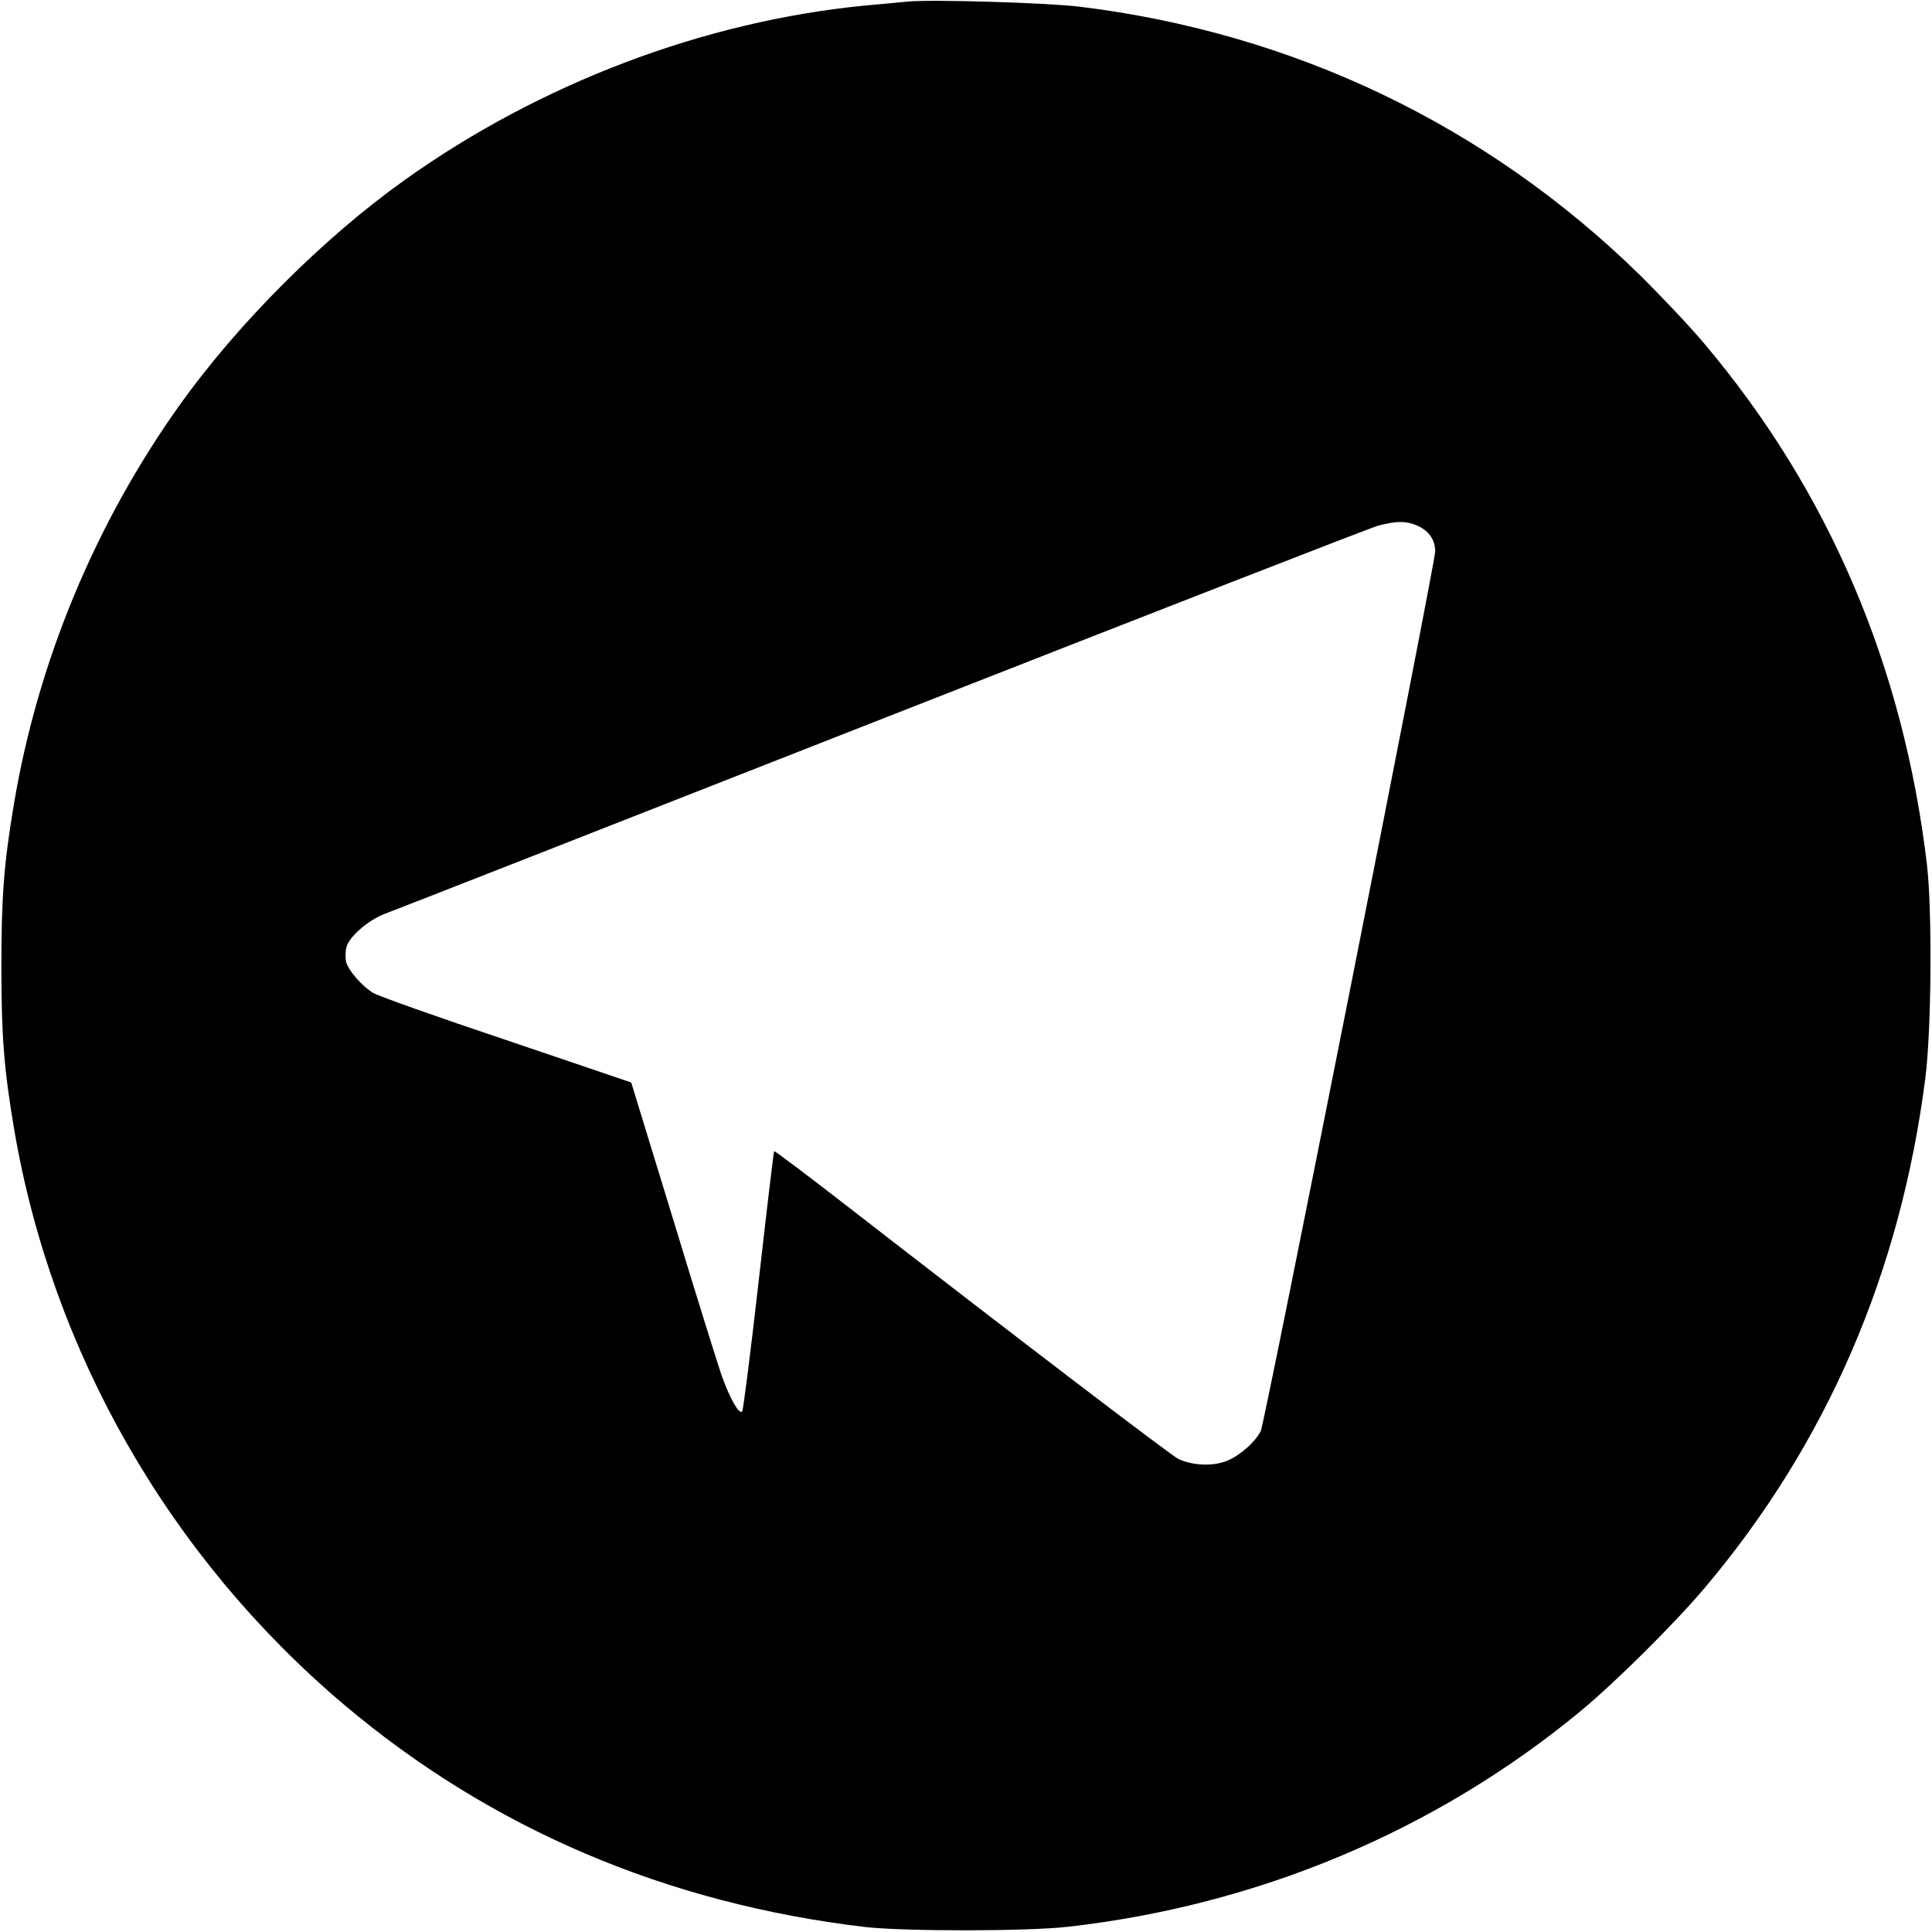
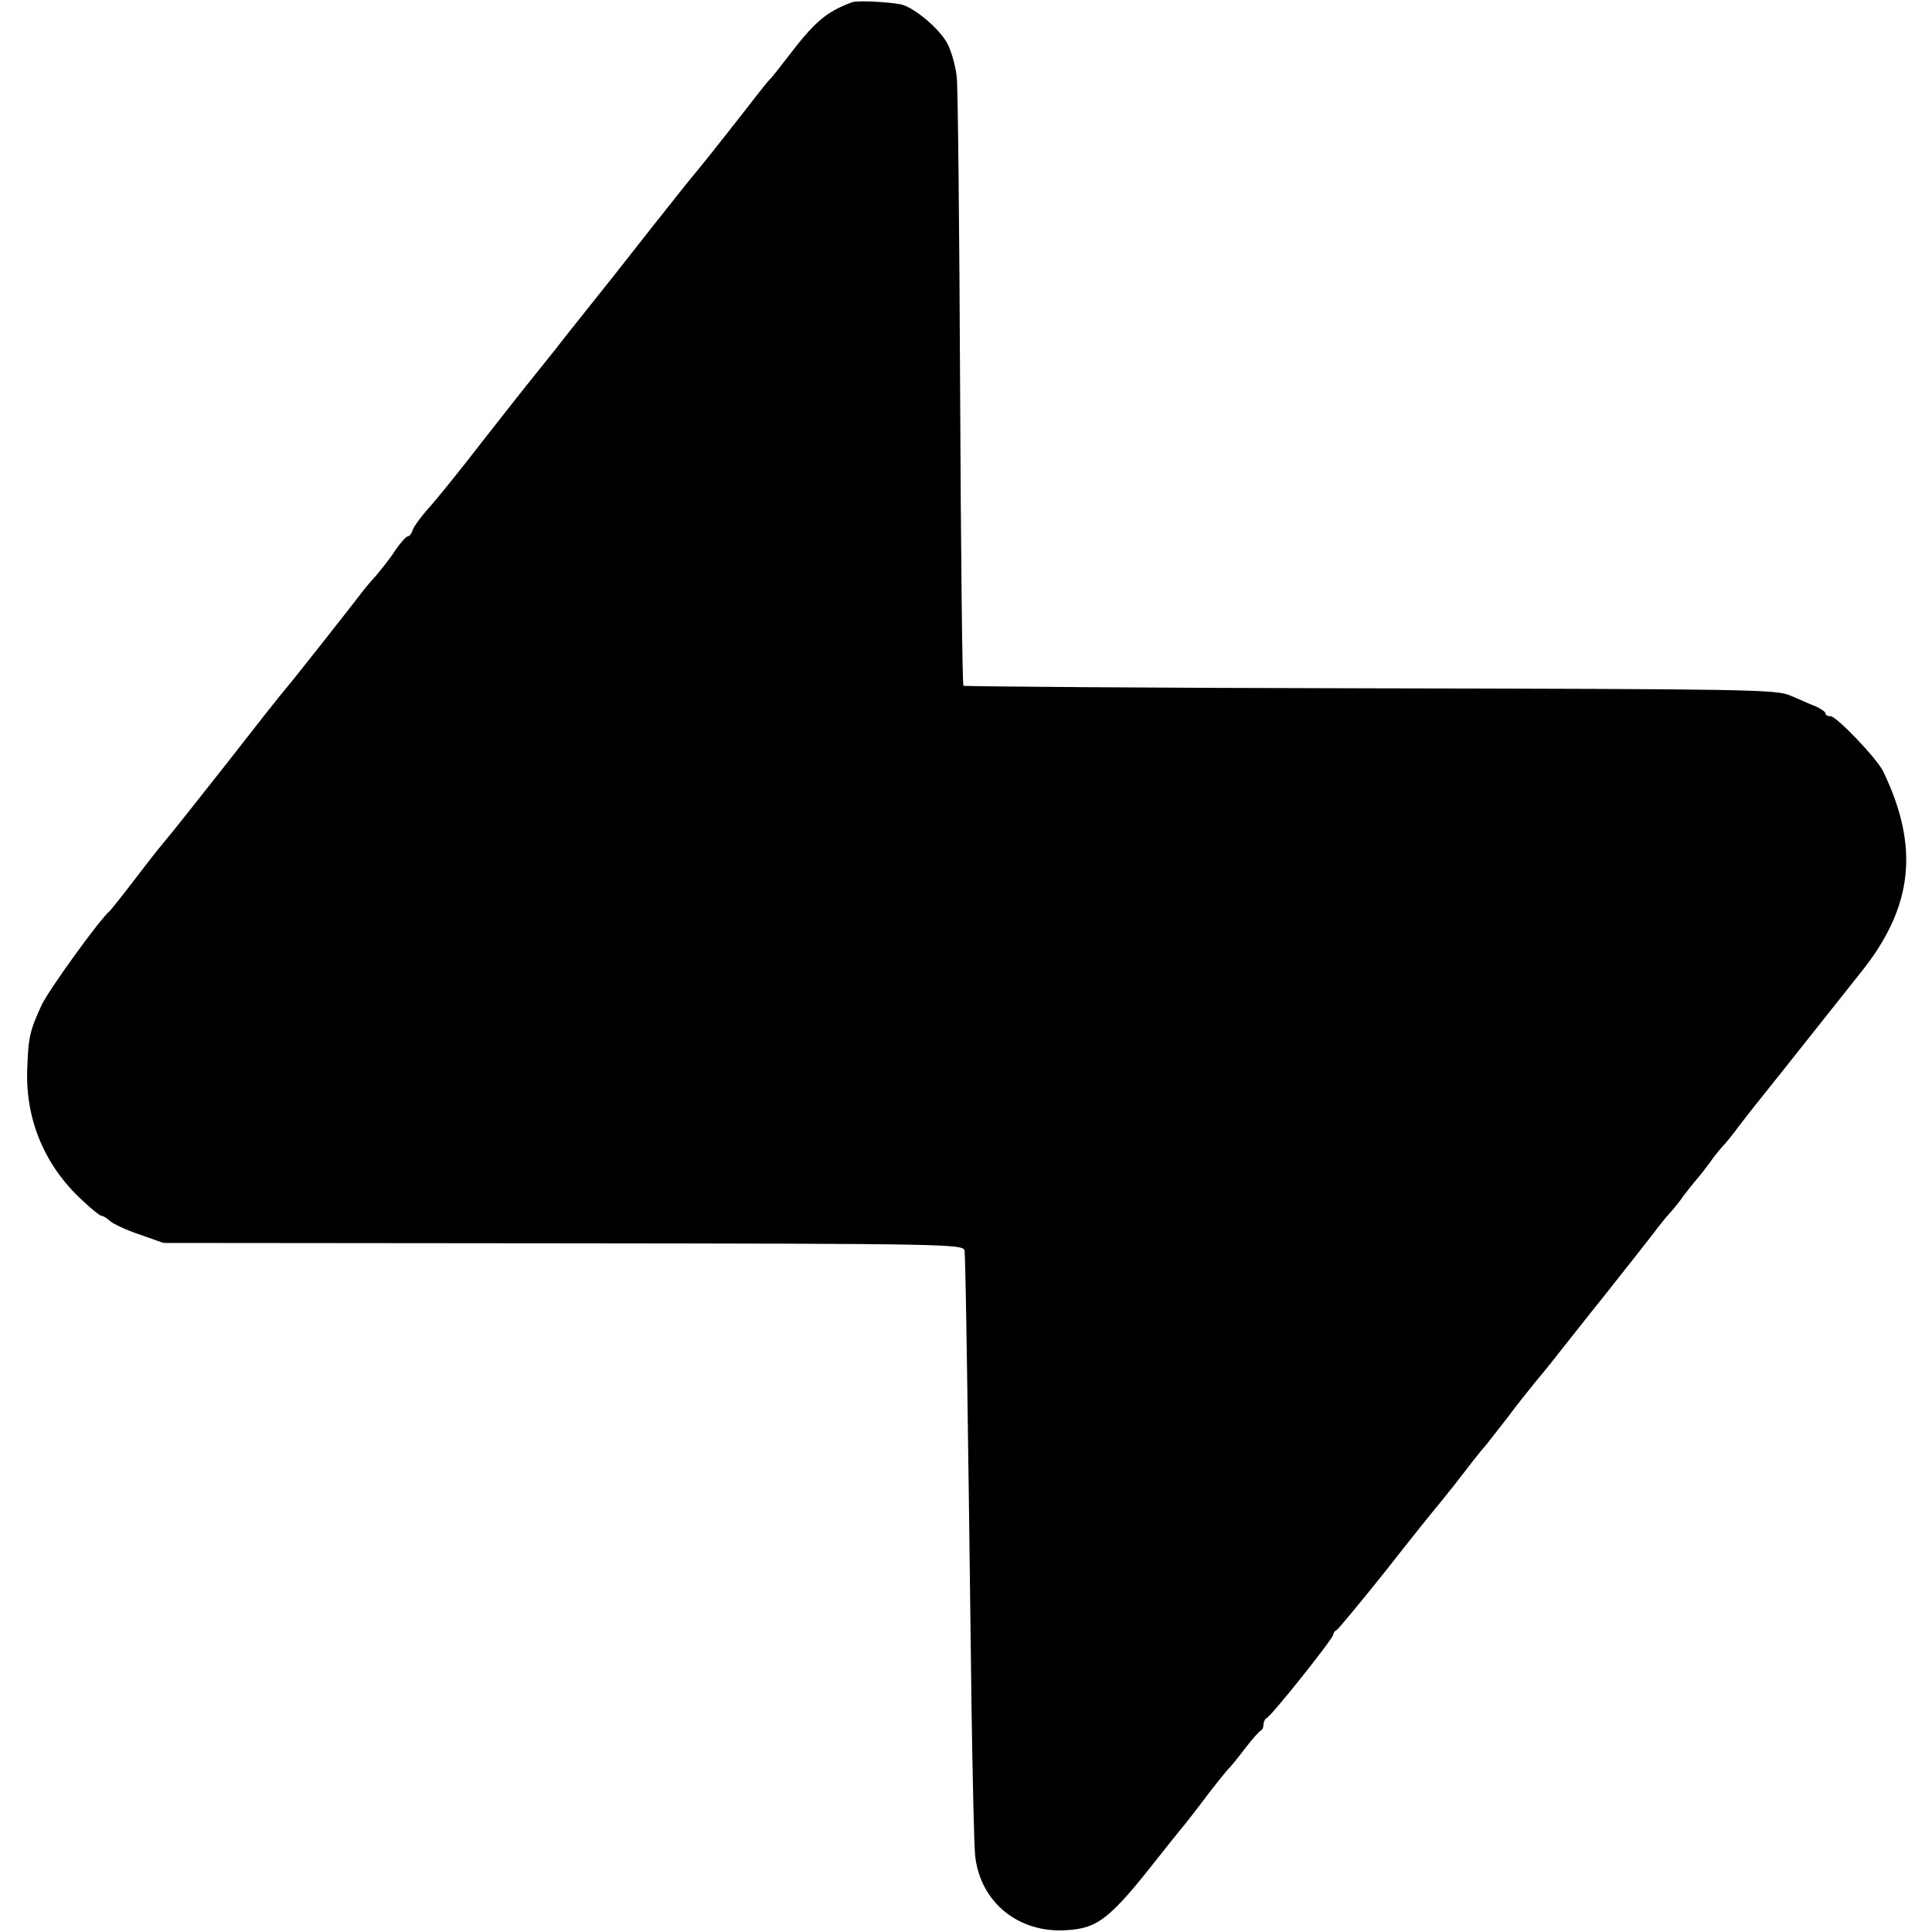
- <svg xmlns="http://www.w3.org/2000/svg" version="1.0" width="700pt" height="700pt" viewBox="0 0 700 700" preserveAspectRatio="xMidYMid meet">
-   <g transform="translate(0,700) scale(0.1,-0.1)" fill="#000000" stroke="none">
-     <path d="M3285 6994 c-22 -2 -89 -9 -150 -14 -585 -57 -1178 -282 -1670 -633 -294 -210 -602 -518 -813 -813 -306 -429 -514 -928 -601 -1444 -36 -214 -46 -332 -46 -590 0 -258 10 -376 46 -590 137 -808 562 -1550 1194 -2085 532 -450 1170 -722 1890 -807 144 -16 586 -16 735 1 689 78 1331 348 1854 779 127 105 340 316 451 447 443 524 711 1144 801 1850 22 173 25 603 6 770 -85 721 -356 1356 -807 1890 -51 61 -157 173 -236 251 -554 541 -1252 875 -2029 970 -118 14 -539 27 -625 18z m1849 -1898 c42 -18 66 -51 66 -94 0 -42 -618 -3160 -632 -3187 -22 -43 -83 -95 -131 -111 -51 -17 -115 -13 -166 9 -25 11 -622 467 -1194 911 -148 115 -270 207 -272 205 -2 -2 -27 -213 -56 -469 -29 -256 -56 -469 -60 -474 -11 -12 -44 46 -74 129 -13 38 -93 293 -176 567 l-152 496 -451 153 c-248 83 -465 160 -483 171 -41 24 -91 82 -99 113 -3 14 -3 37 1 52 9 39 79 99 139 122 28 10 839 328 1801 706 963 378 1773 694 1800 701 67 17 99 17 139 0z" />
+ <svg xmlns="http://www.w3.org/2000/svg" version="1.0" width="526pt" height="526pt" viewBox="0 0 526 526" preserveAspectRatio="xMidYMid meet">
+   <g transform="translate(0,526) scale(0.1,-0.1)" fill="#000000" stroke="none">
+     <path d="M2320 5254 c-72 -27 -102 -53 -179 -154 -19 -25 -39 -50 -45 -56 -6 -6 -22 -26 -36 -44 -33 -43 -140 -179 -162 -205 -10 -11 -67 -83 -128 -160 -60 -77 -140 -178 -178 -225 -37 -46 -72 -91 -79 -100 -6 -8 -45 -56 -85 -106 -40 -51 -109 -138 -153 -195 -44 -56 -95 -119 -113 -138 -17 -20 -35 -44 -38 -53 -3 -10 -9 -18 -13 -18 -5 0 -20 -17 -34 -37 -13 -21 -38 -52 -53 -70 -16 -17 -38 -44 -49 -59 -22 -29 -170 -217 -197 -249 -10 -11 -81 -101 -158 -200 -78 -99 -157 -199 -177 -222 -19 -23 -58 -73 -86 -110 -29 -38 -55 -70 -58 -73 -27 -22 -167 -216 -186 -257 -32 -70 -36 -86 -39 -178 -4 -134 48 -259 149 -352 25 -24 49 -43 53 -43 4 0 15 -6 23 -14 9 -8 45 -25 81 -37 l65 -23 1089 -1 c1049 -1 1089 -2 1092 -20 3 -17 9 -434 19 -1240 3 -198 7 -382 10 -408 14 -126 118 -211 249 -202 86 5 119 32 251 200 17 22 44 55 60 75 17 20 41 52 55 70 28 38 72 93 80 100 3 3 21 25 40 50 19 25 38 46 42 48 5 2 8 10 8 17 0 7 4 15 8 17 12 4 182 217 182 228 0 4 4 10 9 12 4 2 65 75 135 163 69 88 138 174 152 190 13 17 28 35 32 40 22 29 78 101 83 105 3 3 29 37 59 75 29 39 65 84 79 101 14 17 40 48 56 69 17 21 77 98 135 170 58 73 116 147 130 165 14 19 34 44 45 56 11 12 29 34 39 49 11 14 27 35 36 45 9 10 25 31 36 46 10 15 26 34 34 43 9 9 29 34 45 56 17 22 38 49 47 60 14 17 75 94 287 361 140 176 157 339 58 544 -17 35 -127 150 -143 150 -8 0 -14 3 -14 8 0 4 -12 12 -27 19 -16 6 -46 20 -68 29 -37 17 -110 18 -1143 20 -607 1 -1106 5 -1109 7 -3 3 -7 365 -9 804 -2 439 -6 822 -9 850 -2 29 -14 71 -25 93 -20 40 -91 100 -127 108 -35 7 -118 11 -133 6z" />
  </g>
</svg>
